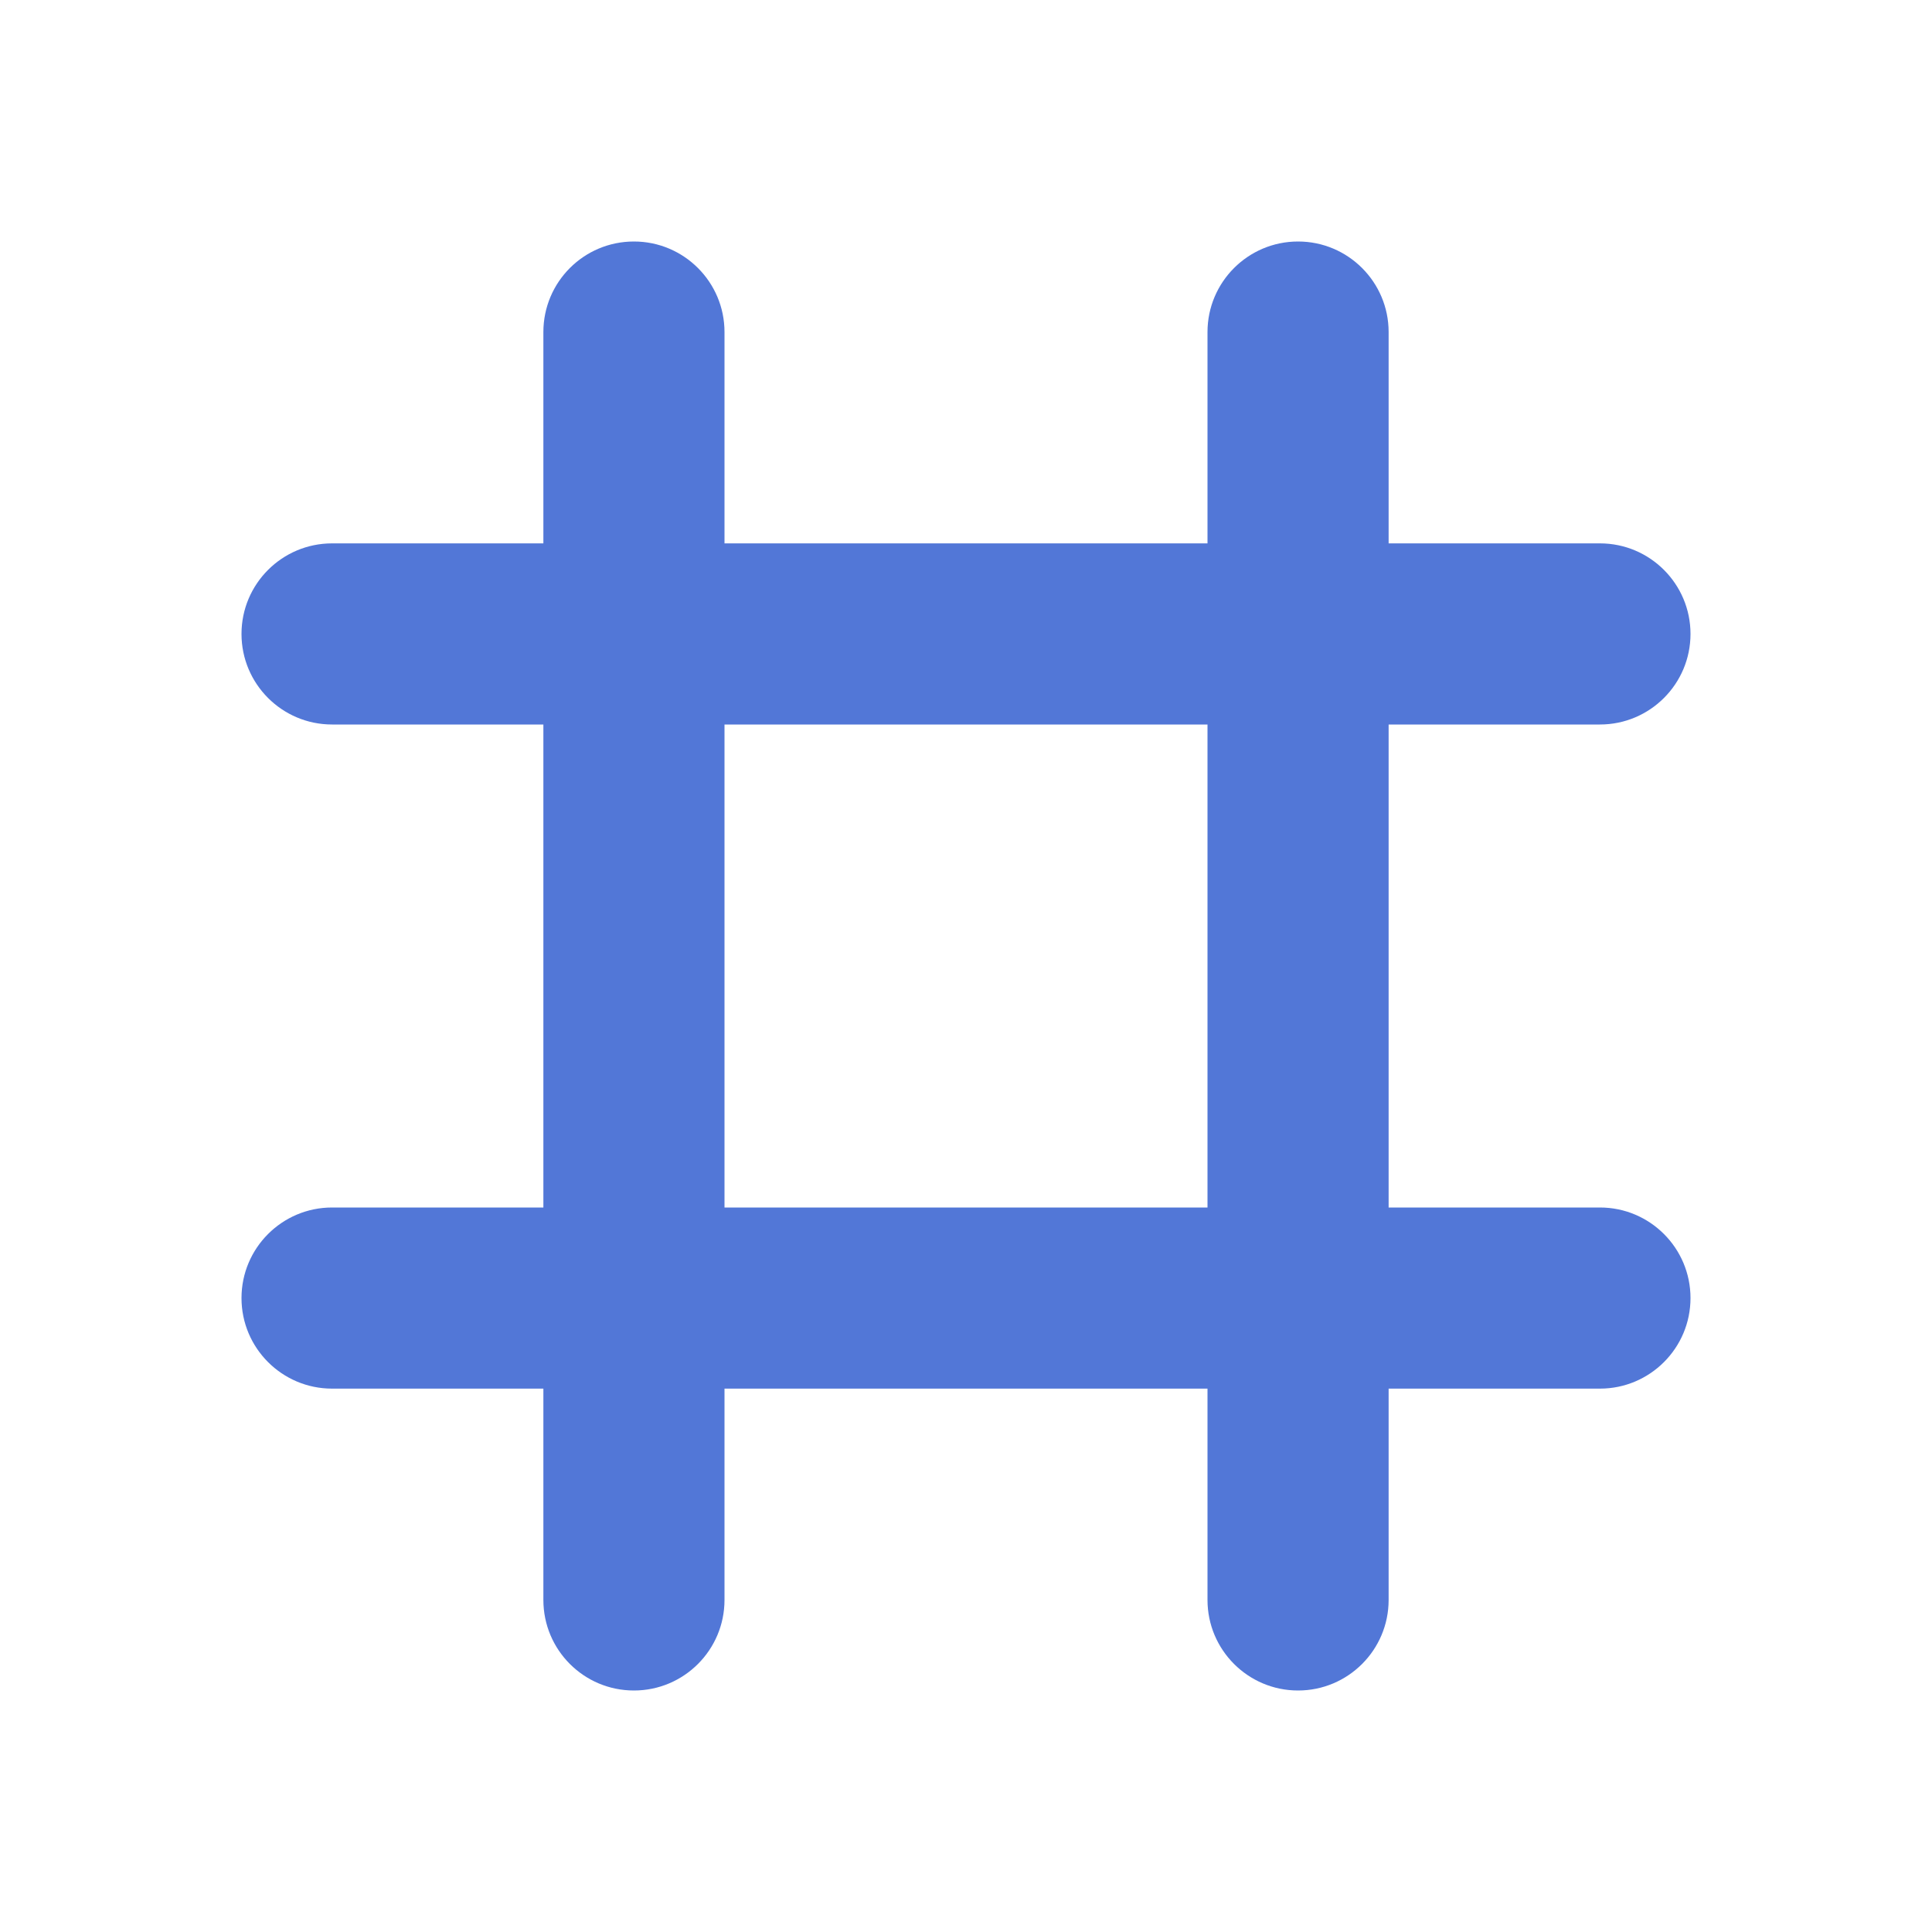
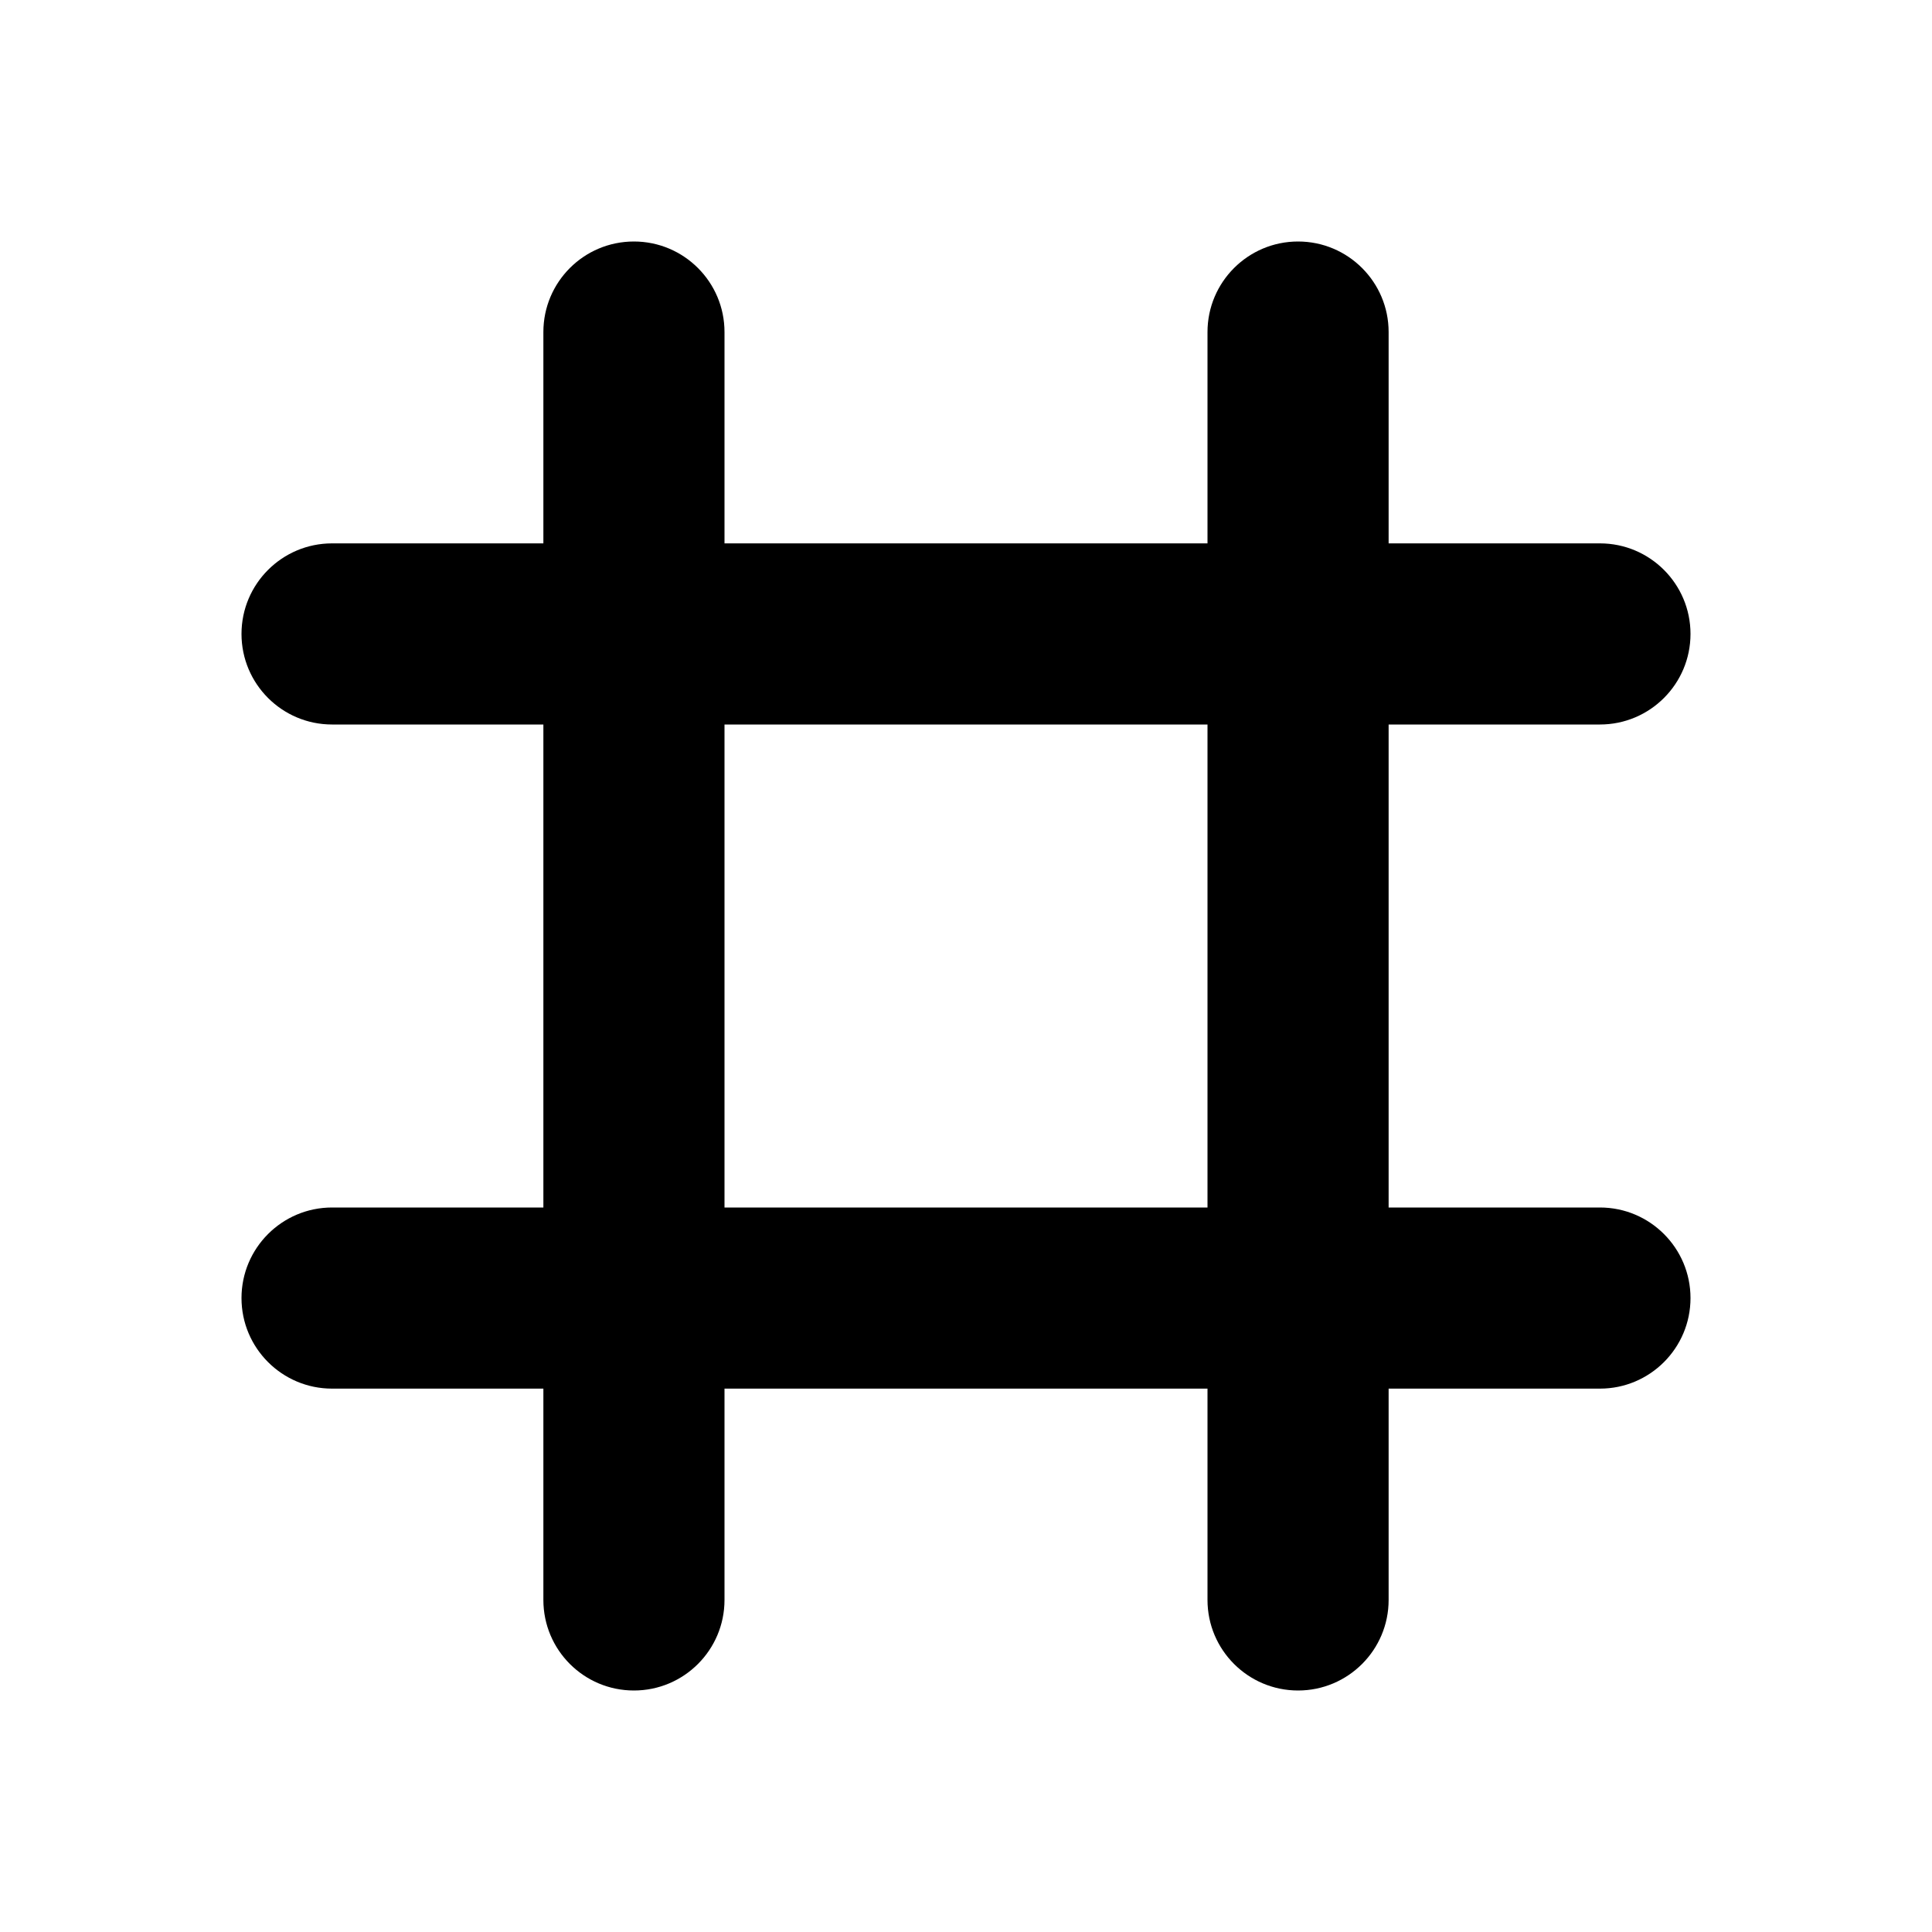
<svg xmlns="http://www.w3.org/2000/svg" viewBox="0 0 16 16" fill="none">
-   <path fill-rule="evenodd" clip-rule="evenodd" d="M5.25 2C5.664 2 6 2.336 6 2.75L6 13.25C6 13.664 5.664 14 5.25 14C4.835 14 4.5 13.664 4.5 13.25L4.5 2.75C4.5 2.336 4.835 2 5.25 2Z" fill="#5277D7" />
-   <path fill-rule="evenodd" clip-rule="evenodd" d="M2 5.25C2 4.836 2.336 4.5 2.75 4.5H13.25C13.664 4.5 14 4.836 14 5.25C14 5.664 13.664 6 13.25 6H2.75C2.336 6 2 5.664 2 5.25Z" fill="#5277D7" />
-   <path fill-rule="evenodd" clip-rule="evenodd" d="M2 10.75C2 10.336 2.336 10 2.75 10H13.25C13.664 10 14 10.336 14 10.75C14 11.164 13.664 11.5 13.25 11.5H2.75C2.336 11.5 2 11.164 2 10.75Z" fill="#5277D7" />
-   <path fill-rule="evenodd" clip-rule="evenodd" d="M10.75 2C11.164 2 11.5 2.336 11.5 2.75V13.25C11.5 13.664 11.164 14 10.75 14C10.336 14 10 13.664 10 13.25V2.75C10 2.336 10.336 2 10.75 2Z" fill="#5277D7" />
+   <path fill-rule="evenodd" clip-rule="evenodd" d="M5.25 2C5.664 2 6 2.336 6 2.75L6 13.25C6 13.664 5.664 14 5.25 14C4.835 14 4.5 13.664 4.5 13.25L4.5 2.75C4.5 2.336 4.835 2 5.25 2Z" fill="currentColor" />
+   <path fill-rule="evenodd" clip-rule="evenodd" d="M2 5.25C2 4.836 2.336 4.5 2.75 4.5H13.25C13.664 4.5 14 4.836 14 5.25C14 5.664 13.664 6 13.25 6H2.75C2.336 6 2 5.664 2 5.25Z" fill="currentColor" />
+   <path fill-rule="evenodd" clip-rule="evenodd" d="M2 10.75C2 10.336 2.336 10 2.75 10H13.25C13.664 10 14 10.336 14 10.75C14 11.164 13.664 11.5 13.25 11.5H2.75C2.336 11.5 2 11.164 2 10.75Z" fill="currentColor" />
+   <path fill-rule="evenodd" clip-rule="evenodd" d="M10.75 2C11.164 2 11.5 2.336 11.5 2.75V13.25C11.5 13.664 11.164 14 10.75 14C10.336 14 10 13.664 10 13.25V2.75C10 2.336 10.336 2 10.75 2Z" fill="currentColor" />
</svg>
